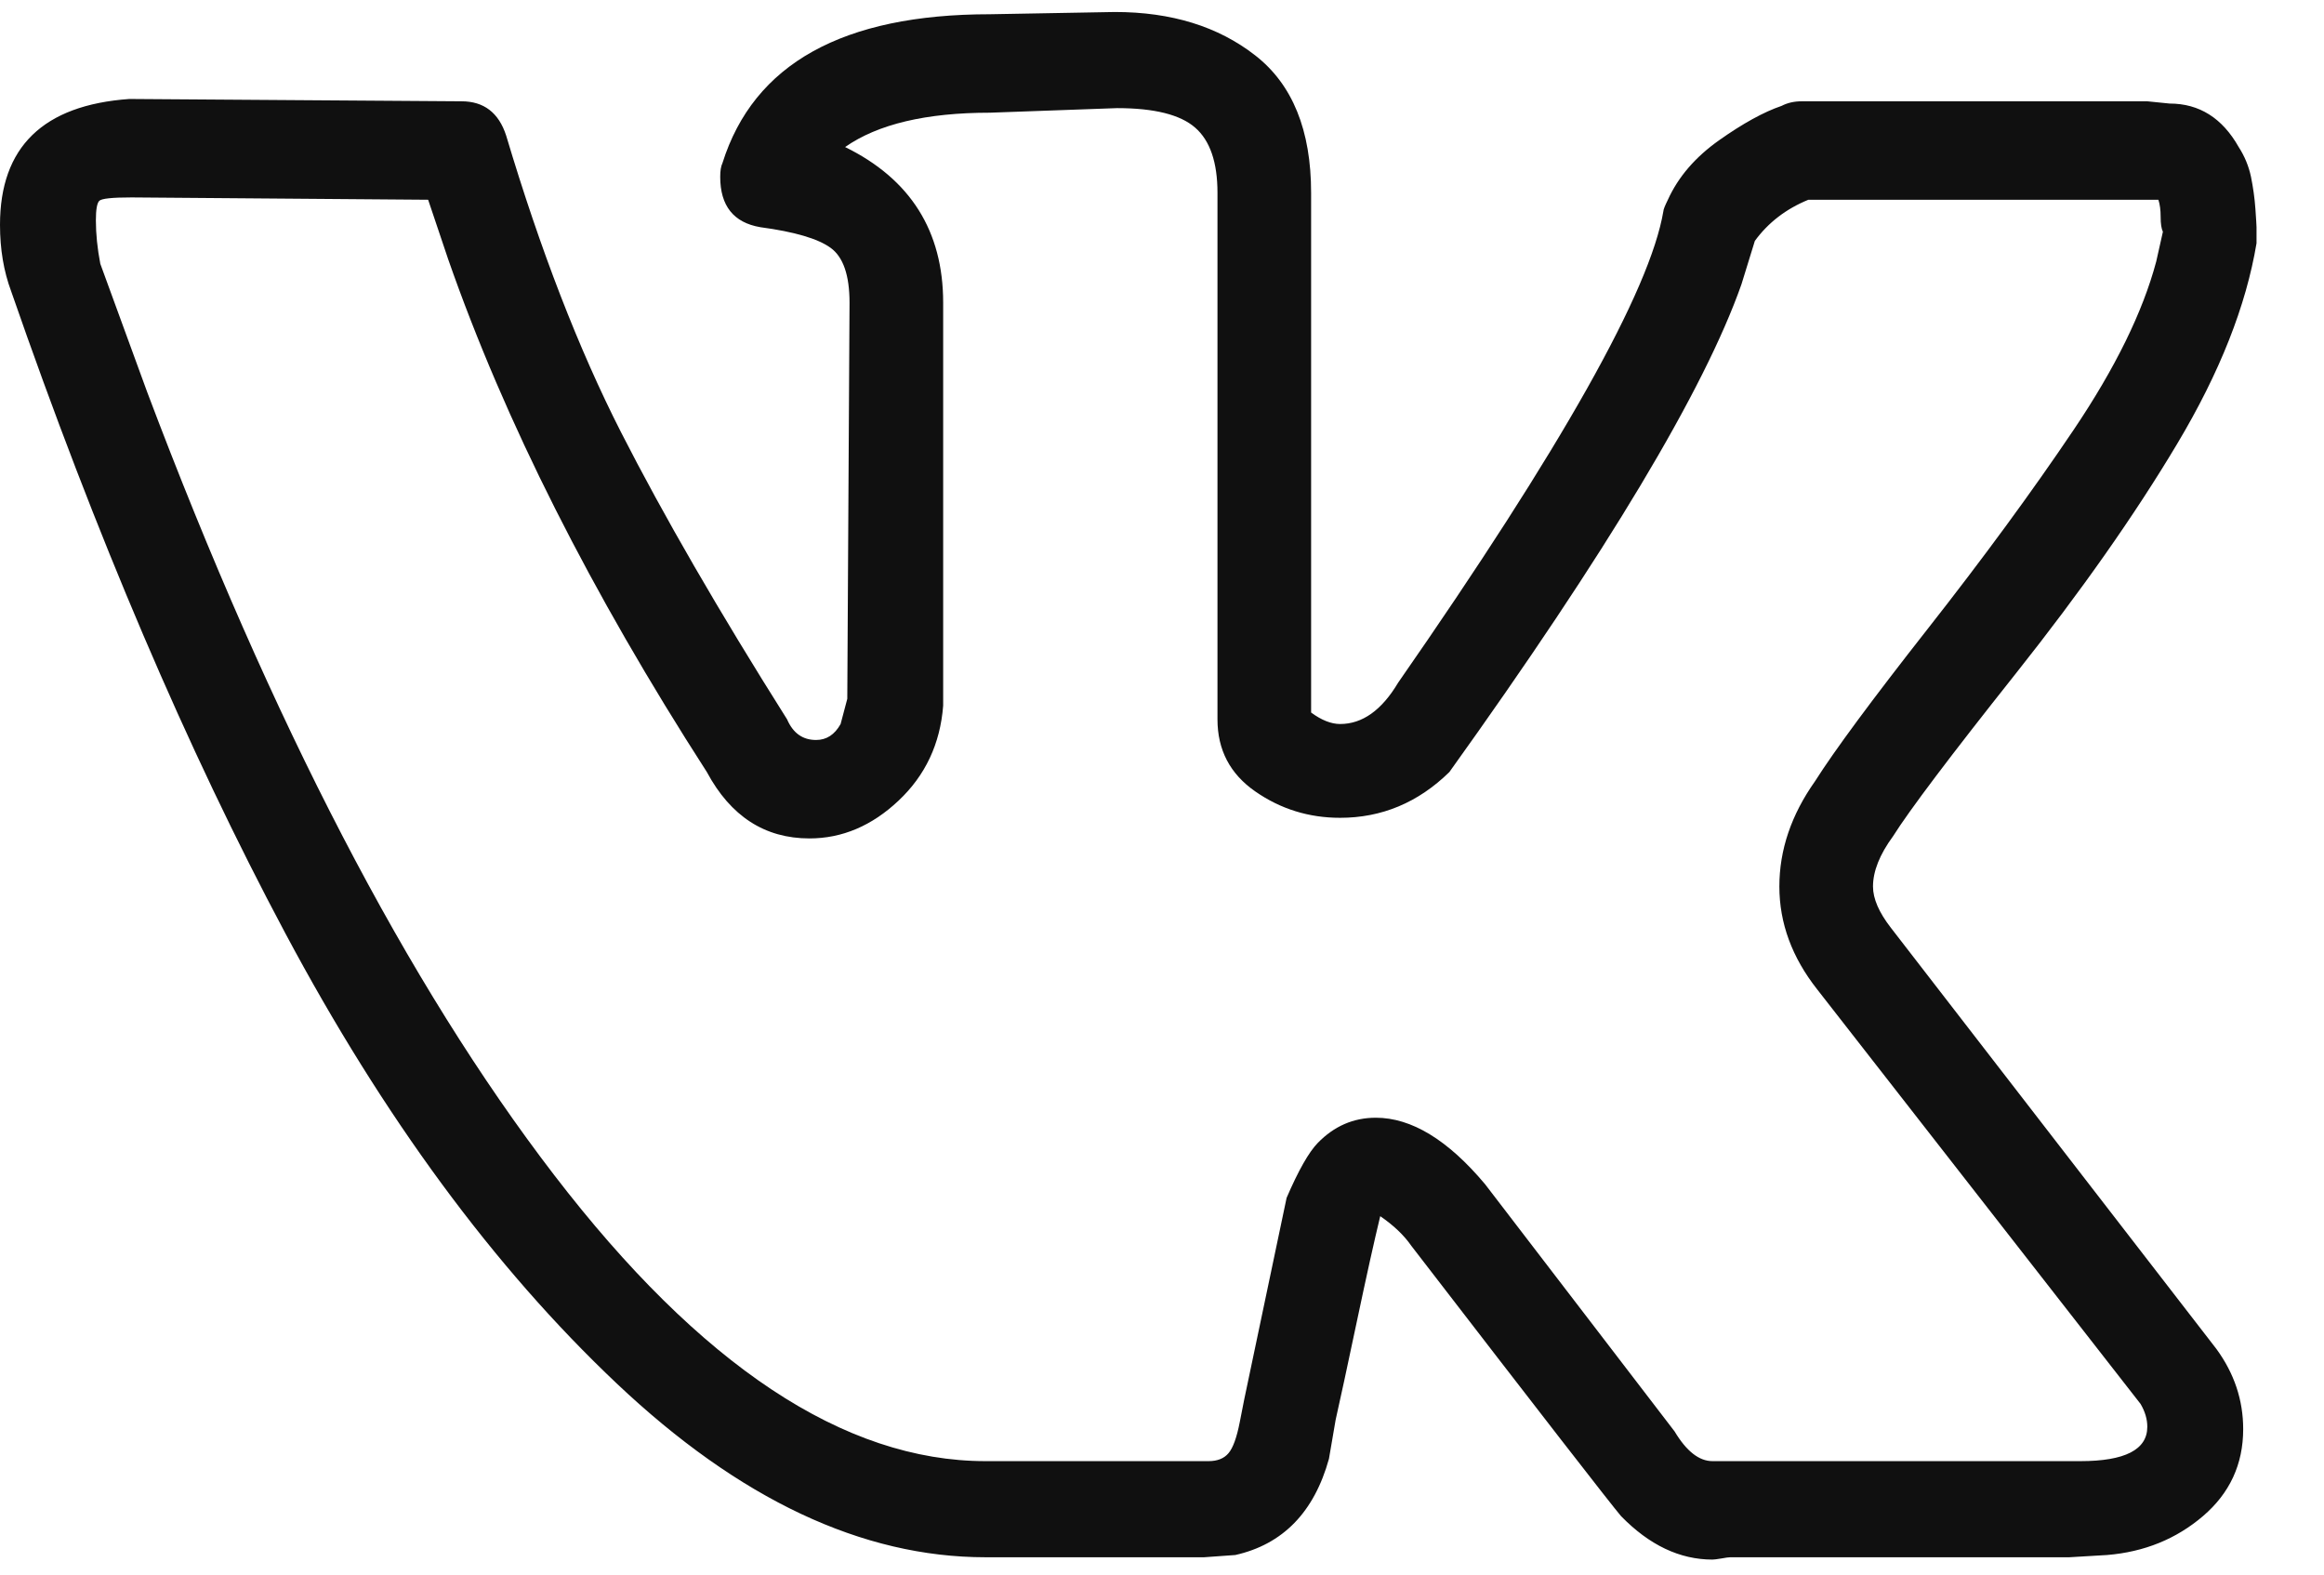
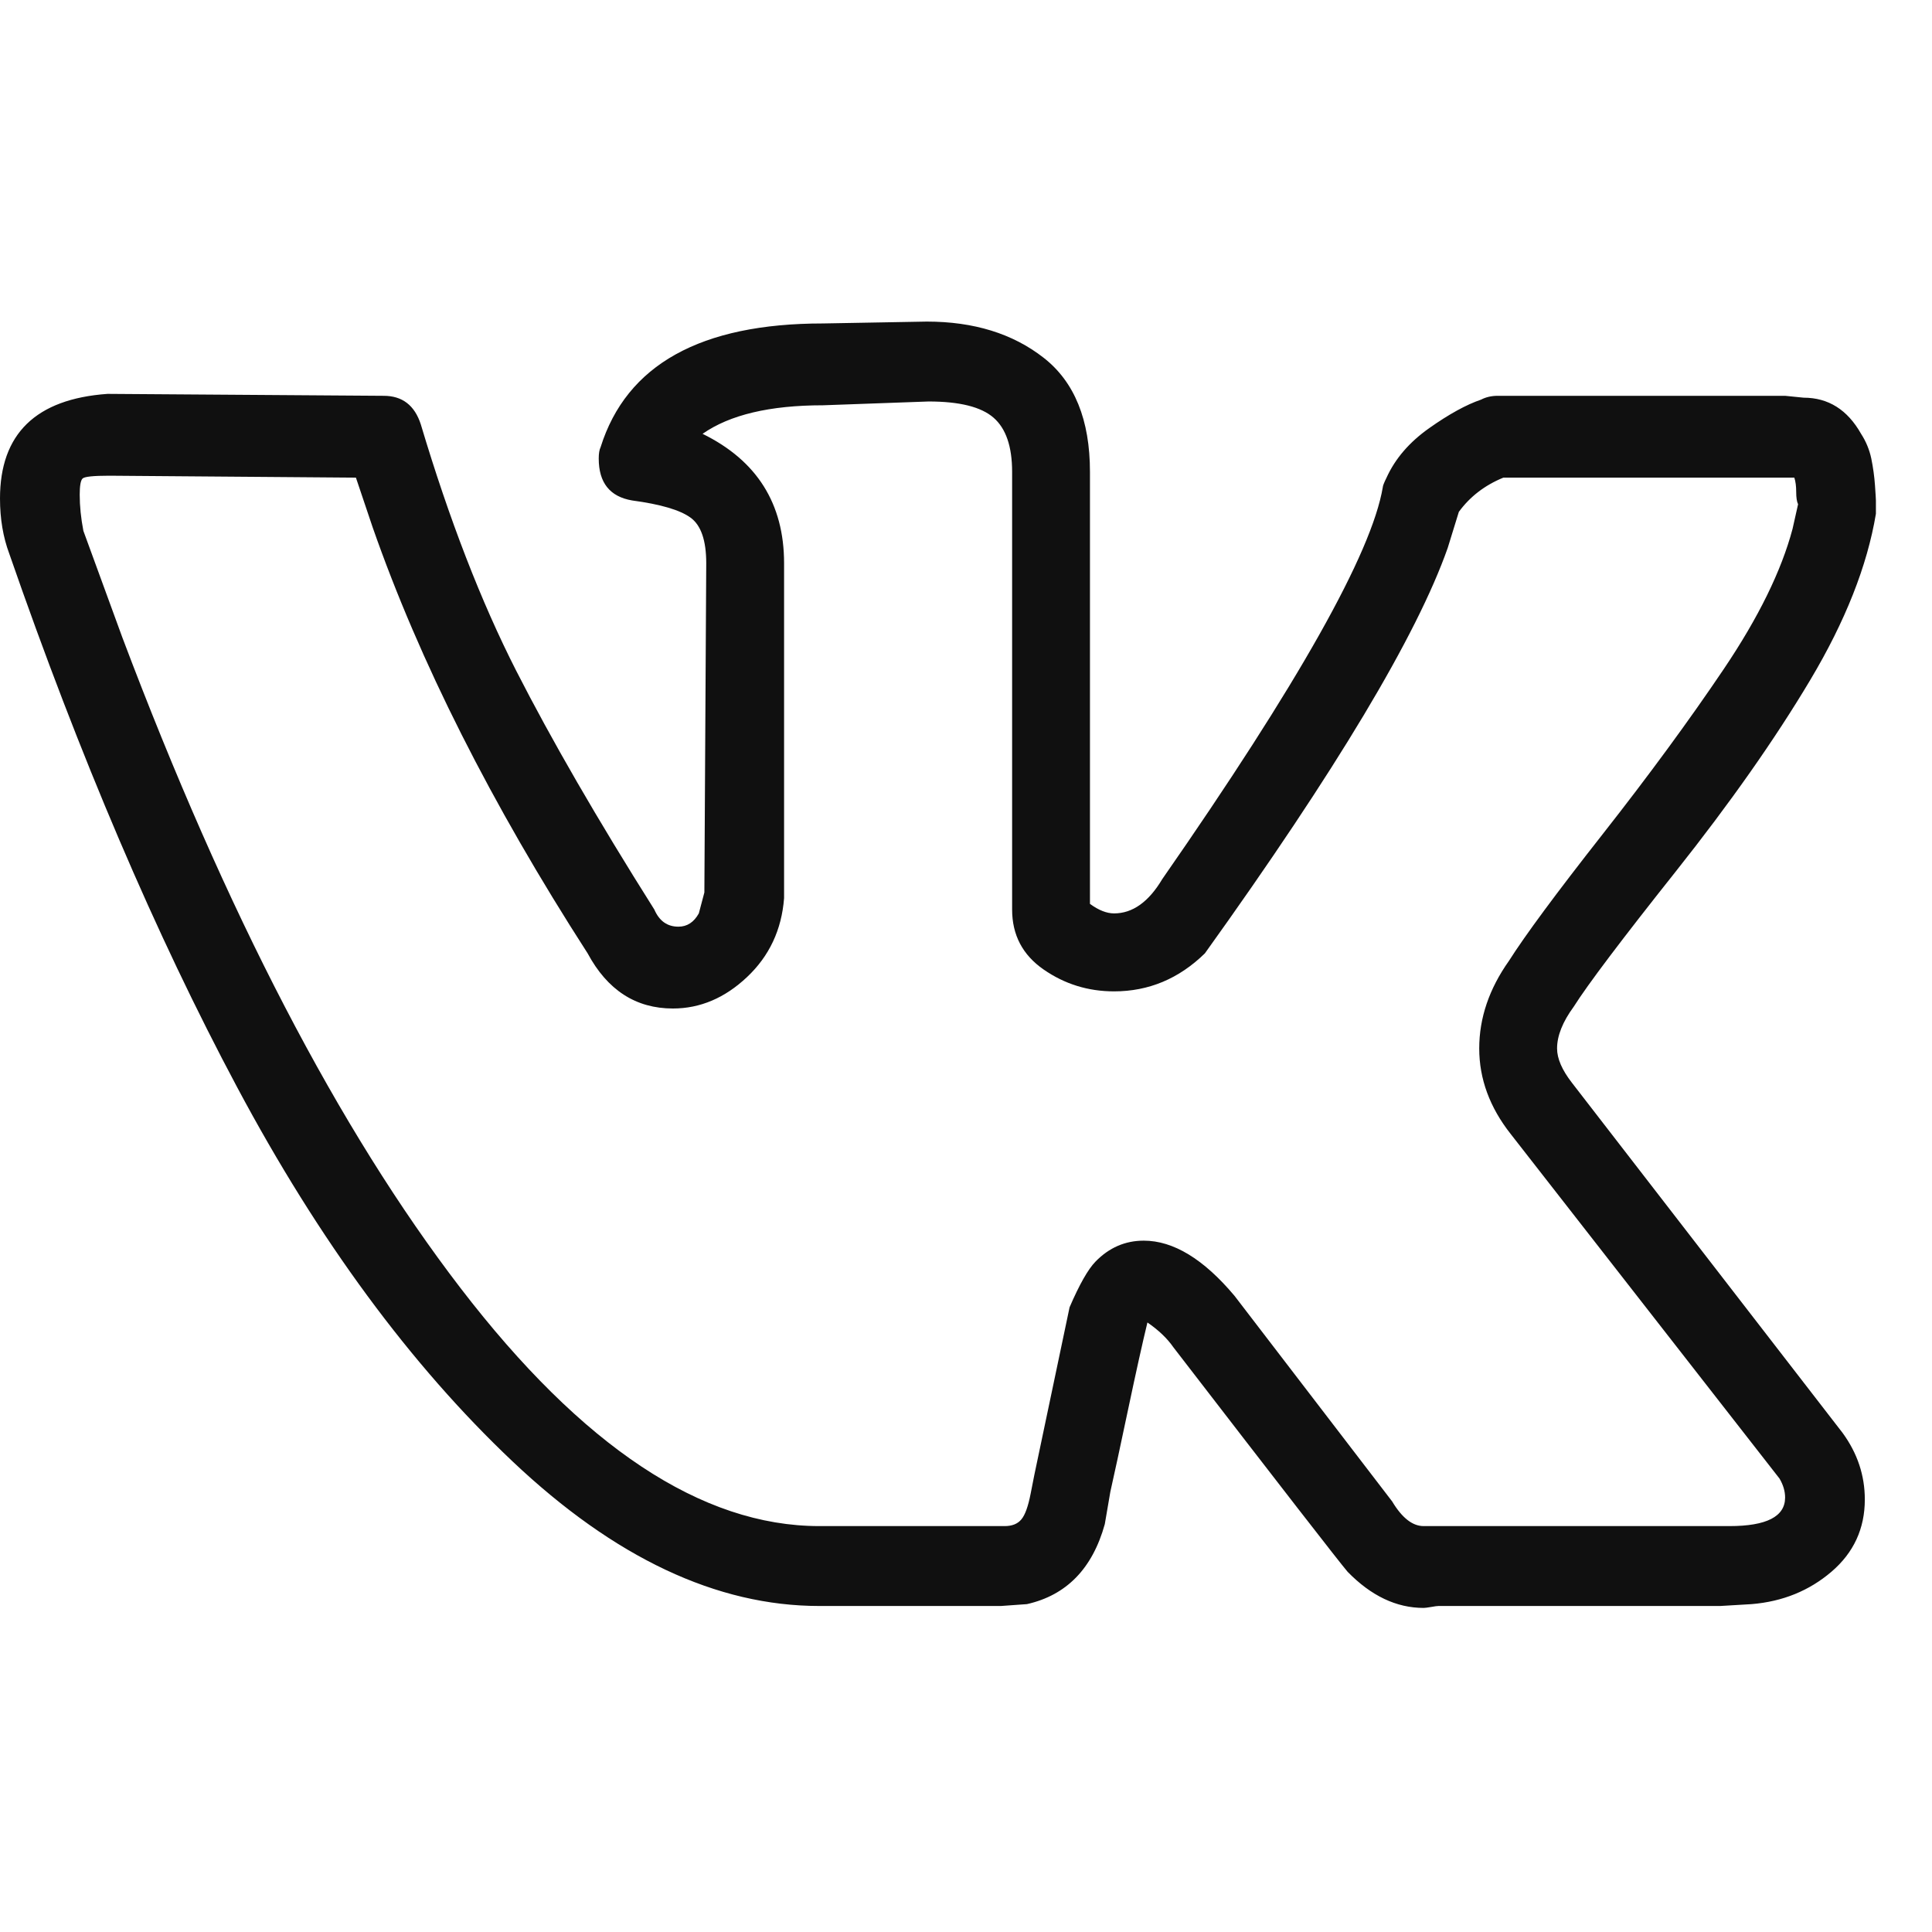
- <svg xmlns="http://www.w3.org/2000/svg" width="31" height="21" viewBox="0 0 31 21" fill="none">
+ <svg xmlns="http://www.w3.org/2000/svg" width="31" height="31" viewBox="0 0 31 21" fill="none">
  <path d="M0 2.999C0 1.961 0.575 1.402 1.725 1.32L6.157 1.351C6.454 1.351 6.653 1.503 6.752 1.809C7.208 3.335 7.718 4.653 8.283 5.763C8.849 6.872 9.587 8.149 10.499 9.594C10.579 9.778 10.707 9.869 10.886 9.869C11.025 9.869 11.134 9.798 11.213 9.656L11.302 9.32L11.332 4.038C11.332 3.671 11.248 3.427 11.079 3.305C10.911 3.183 10.598 3.091 10.142 3.03C9.785 2.969 9.607 2.745 9.607 2.358C9.607 2.277 9.617 2.216 9.637 2.175C10.053 0.852 11.243 0.19 13.206 0.19L14.871 0.16C15.625 0.16 16.25 0.353 16.745 0.74C17.241 1.127 17.489 1.737 17.489 2.572V9.503C17.628 9.605 17.757 9.656 17.876 9.656C18.173 9.656 18.431 9.472 18.649 9.106C20.83 5.971 22.01 3.875 22.188 2.816C22.188 2.796 22.208 2.745 22.248 2.664C22.387 2.358 22.615 2.094 22.932 1.87C23.249 1.646 23.527 1.493 23.765 1.412C23.844 1.371 23.933 1.351 24.032 1.351H28.643L28.94 1.381C29.337 1.381 29.644 1.575 29.862 1.961C29.941 2.083 29.996 2.216 30.026 2.358C30.055 2.501 30.075 2.643 30.085 2.786C30.095 2.928 30.1 3.01 30.1 3.03V3.244C29.961 4.078 29.609 4.969 29.044 5.915C28.479 6.862 27.76 7.885 26.888 8.984C26.015 10.083 25.47 10.806 25.252 11.152C25.073 11.396 24.984 11.62 24.984 11.823C24.984 11.986 25.064 12.169 25.222 12.373L29.565 17.991C29.803 18.317 29.922 18.673 29.922 19.06C29.922 19.528 29.743 19.915 29.386 20.22C29.029 20.525 28.603 20.698 28.107 20.739L27.602 20.769H23.081C23.061 20.769 23.021 20.774 22.962 20.785C22.902 20.795 22.863 20.8 22.843 20.8C22.407 20.8 22 20.607 21.623 20.22C21.484 20.057 20.552 18.856 18.827 16.617C18.728 16.474 18.589 16.342 18.411 16.22C18.332 16.546 18.228 17.014 18.099 17.625C17.97 18.235 17.876 18.673 17.816 18.937L17.727 19.456C17.529 20.169 17.112 20.596 16.478 20.739L16.061 20.769H13.146C11.501 20.769 9.86 19.996 8.224 18.449C6.588 16.902 5.116 14.902 3.807 12.449C2.498 9.996 1.279 7.142 0.149 3.885C0.05 3.62 0 3.325 0 2.999ZM17.876 10.907C17.459 10.907 17.082 10.79 16.745 10.556C16.408 10.322 16.24 10.002 16.24 9.594V2.572C16.24 2.165 16.141 1.875 15.942 1.702C15.744 1.529 15.397 1.442 14.901 1.442L13.206 1.503C12.353 1.503 11.709 1.656 11.273 1.961C12.145 2.389 12.581 3.081 12.581 4.038V9.411C12.542 9.92 12.343 10.342 11.986 10.678C11.63 11.014 11.233 11.182 10.797 11.182C10.202 11.182 9.746 10.887 9.429 10.297C7.882 7.895 6.732 5.615 5.978 3.457L5.711 2.664L1.755 2.633C1.497 2.633 1.353 2.648 1.324 2.679C1.294 2.709 1.279 2.796 1.279 2.938C1.279 3.122 1.299 3.315 1.338 3.518L1.963 5.228C3.629 9.645 5.438 13.126 7.391 15.67C9.344 18.215 11.263 19.487 13.146 19.487H16.121C16.24 19.487 16.329 19.451 16.388 19.38C16.448 19.309 16.497 19.172 16.537 18.968L16.597 18.663L17.162 15.976C17.32 15.609 17.459 15.365 17.578 15.243C17.796 15.019 18.054 14.907 18.352 14.907C18.827 14.907 19.313 15.202 19.809 15.793L22.337 19.09C22.496 19.355 22.664 19.487 22.843 19.487H27.75C28.345 19.487 28.643 19.334 28.643 19.029C28.643 18.927 28.613 18.826 28.553 18.724L24.241 13.197C23.904 12.77 23.735 12.312 23.735 11.823C23.735 11.335 23.894 10.867 24.211 10.419C24.469 10.012 24.969 9.335 25.713 8.388C26.456 7.442 27.106 6.556 27.661 5.732C28.216 4.908 28.583 4.16 28.762 3.488L28.851 3.091C28.831 3.05 28.821 2.984 28.821 2.893C28.821 2.801 28.811 2.725 28.791 2.664H24.122C23.824 2.786 23.586 2.969 23.408 3.213L23.229 3.793C22.734 5.198 21.435 7.366 19.333 10.297C18.917 10.704 18.431 10.907 17.876 10.907Z" fill="#101010" />
</svg>
